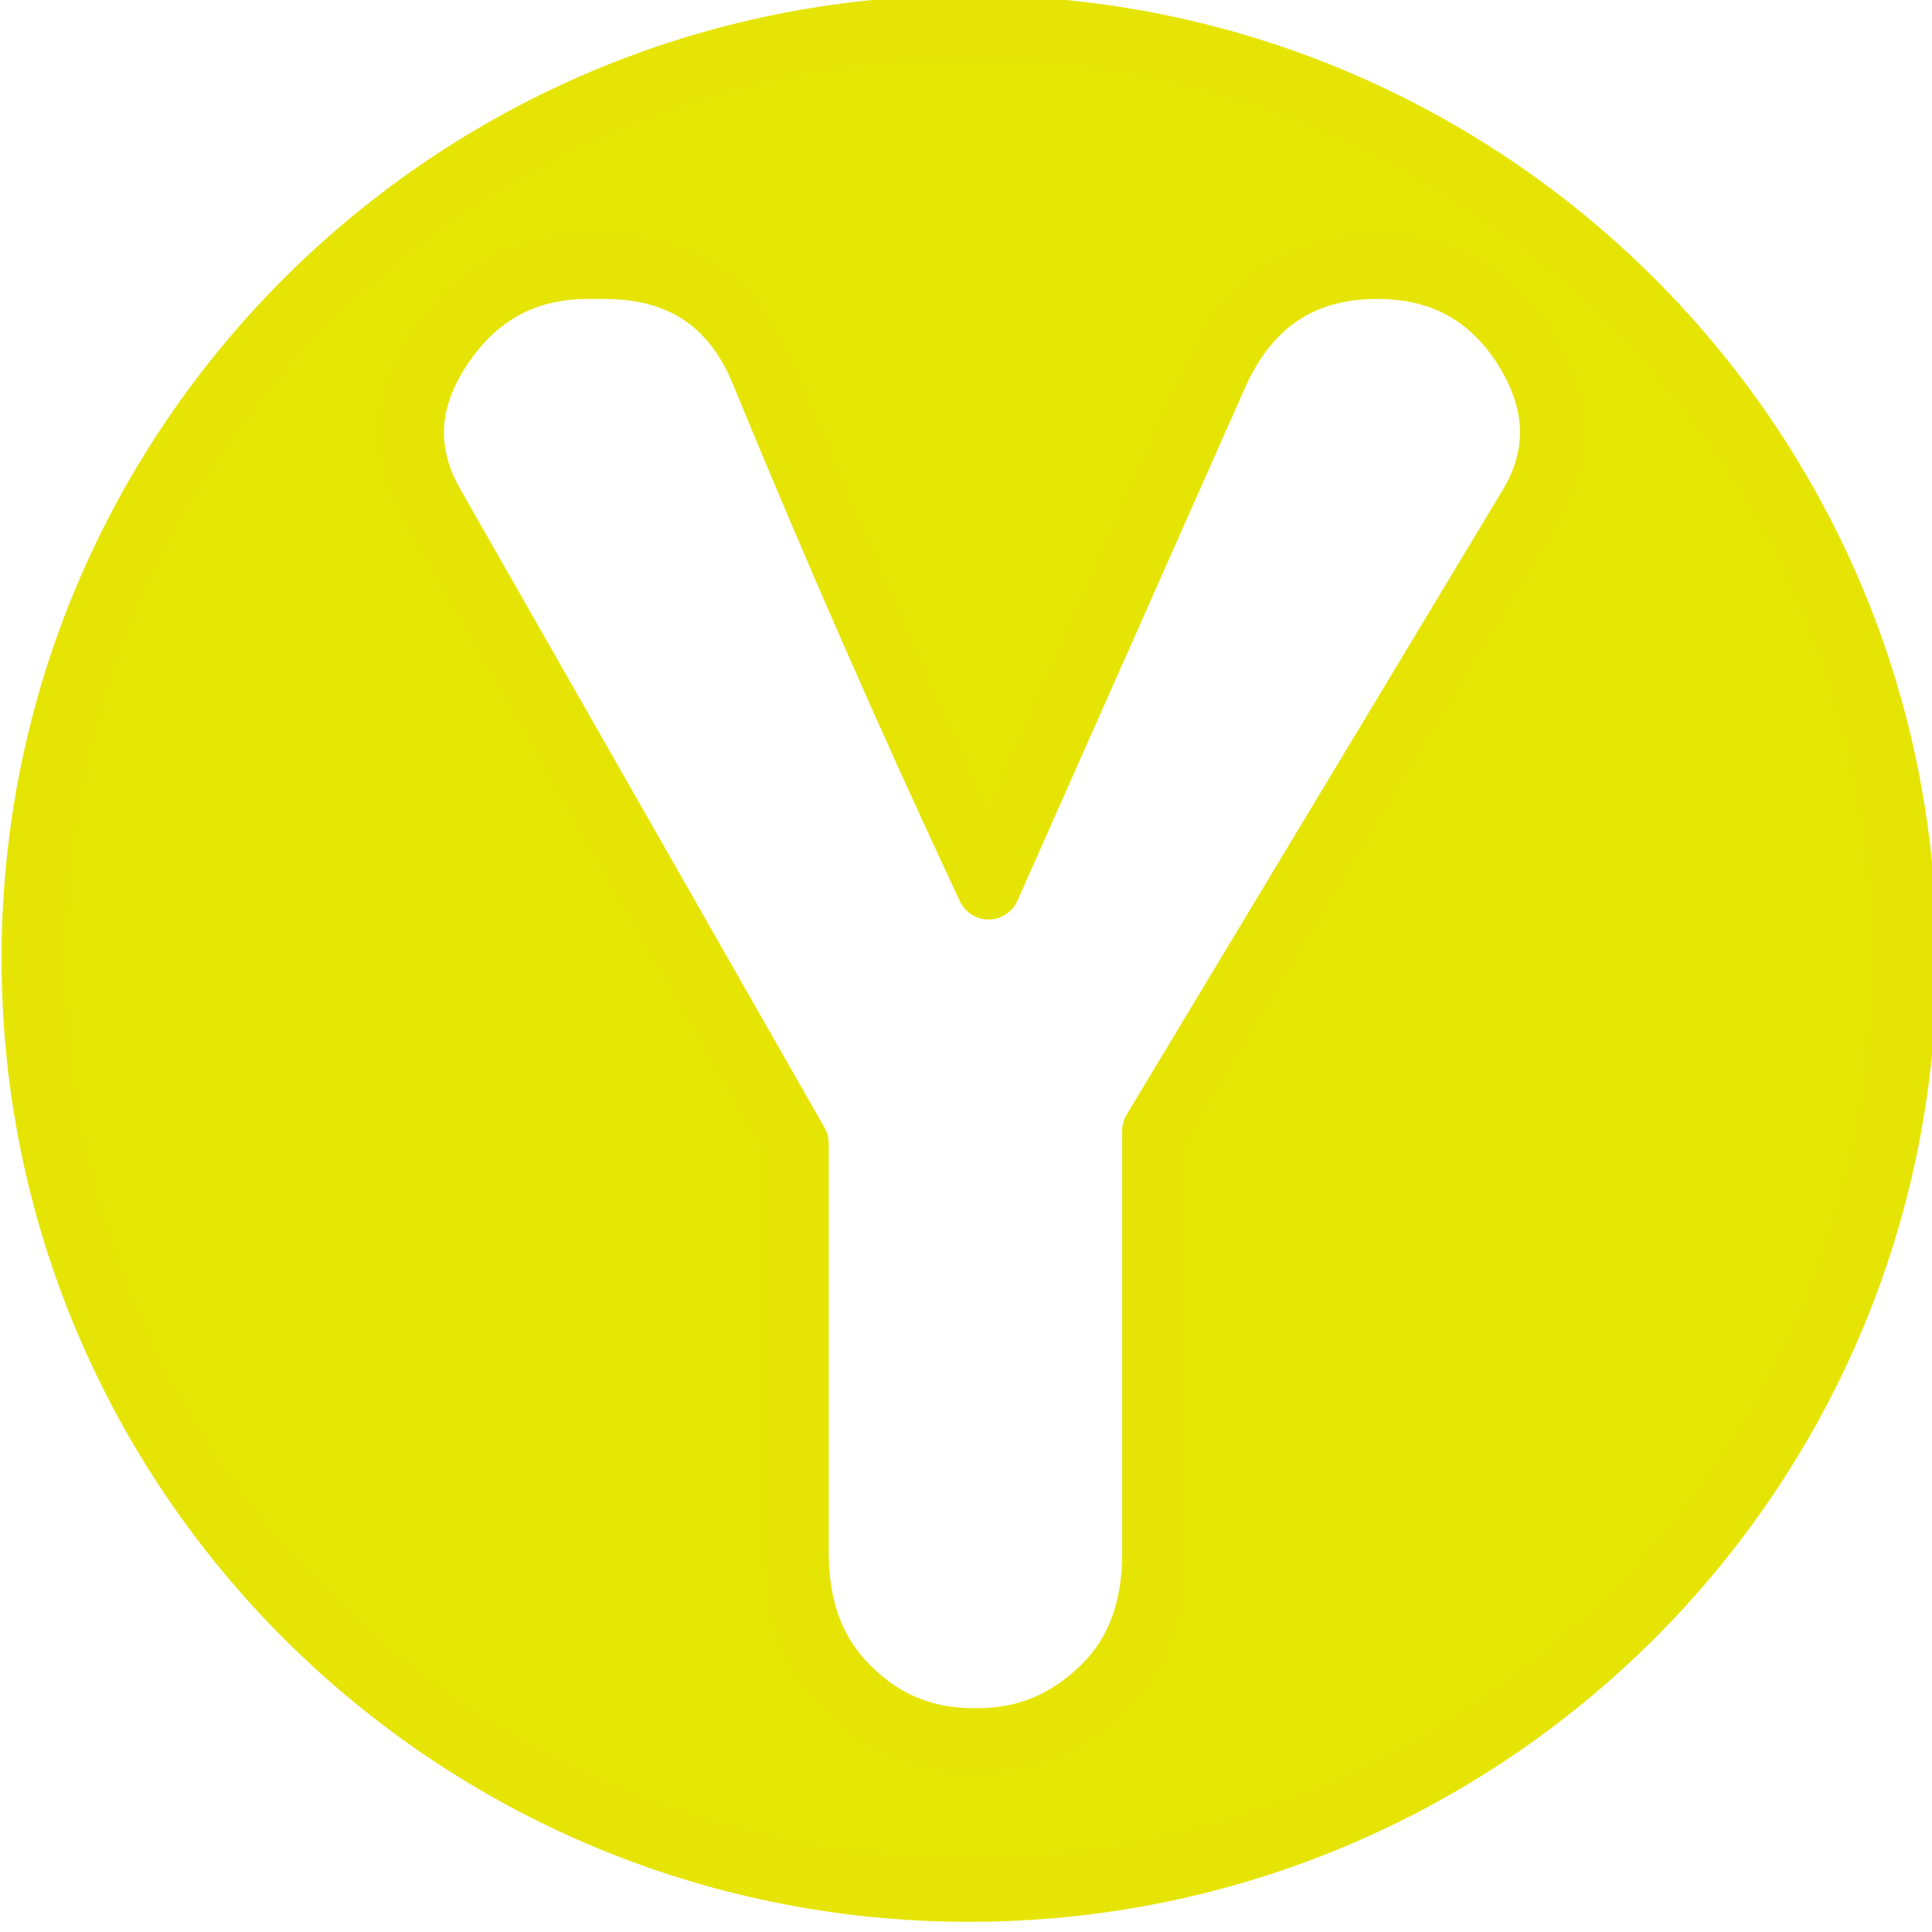
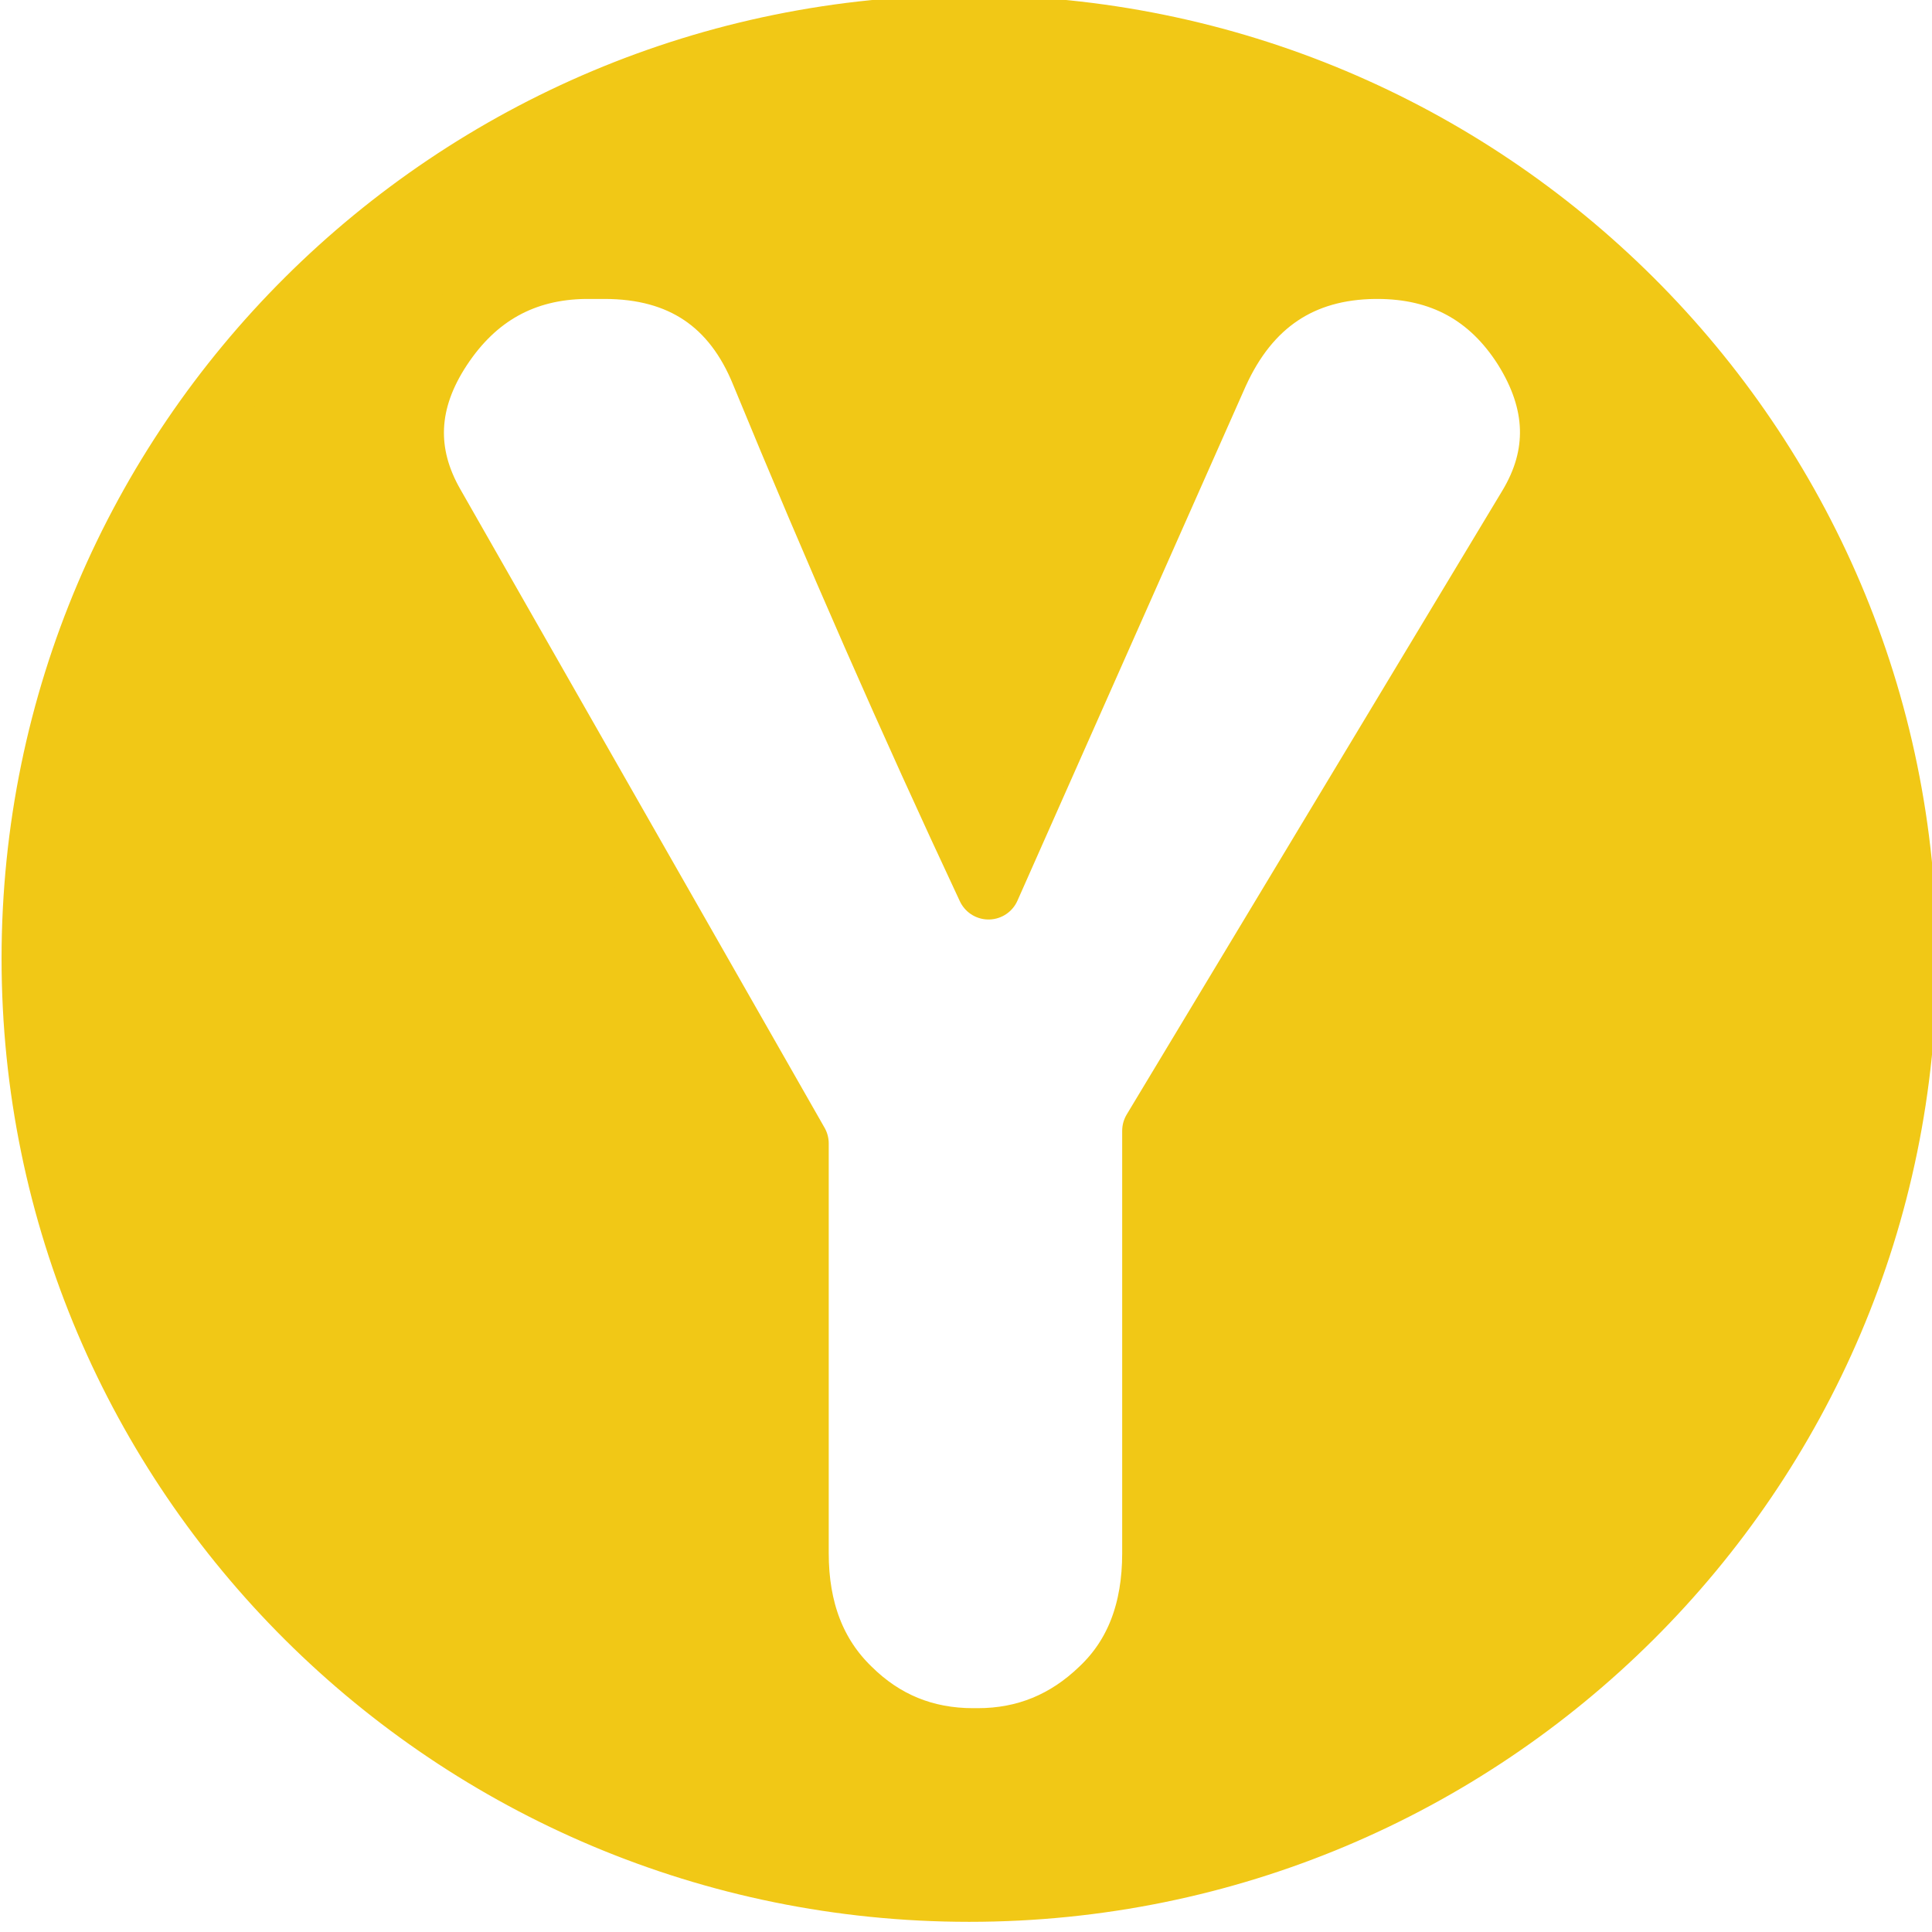
<svg xmlns="http://www.w3.org/2000/svg" width="150" height="150" viewBox="0 0 39.687 39.688" version="1.1" id="svg8">
  <defs id="defs2" />
  <g id="layer1" transform="translate(0,-257.3125)">
-     <path style="opacity:0.98;fill:#e6e600;fill-opacity:1;stroke:#e6e300;stroke-width:4.913;stroke-linecap:round;stroke-linejoin:round;stroke-miterlimit:4;stroke-dasharray:none;stroke-opacity:1" d="M 75.244 2.086 A 72.669 72.335 0 0 0 2.576 74.422 A 72.669 72.335 0 0 0 75.244 146.756 A 72.669 72.335 0 0 0 147.914 74.422 A 72.669 72.335 0 0 0 75.244 2.086 z M 45.451 20.754 L 46.928 20.754 C 52.898 20.754 56.991 23.494 59.207 28.977 C 64.869 42.742 70.716 56.062 76.748 68.934 L 94.475 28.977 C 96.937 23.554 101.028 20.813 106.752 20.754 L 106.938 20.754 C 111.923 20.754 115.738 22.838 118.385 27.01 C 121.031 31.241 121.154 35.353 118.754 39.346 L 89.582 87.795 L 89.582 120.6 C 89.582 125.069 88.228 128.586 85.52 131.148 C 82.811 133.77 79.611 135.08 75.918 135.08 L 75.549 135.08 C 71.794 135.08 68.594 133.77 65.947 131.148 C 63.239 128.526 61.885 125.009 61.885 120.6 L 61.885 88.777 L 33.635 39.256 C 31.296 35.204 31.479 31.122 34.188 27.01 C 36.896 22.898 40.65 20.813 45.451 20.754 z " transform="matrix(0.2645833,0,0,0.2645833,0,257.3125)" id="path10" />
+     <path style="opacity:0.98;fill:#f1c711;fill-opacity:1;stroke:#f1c711;stroke-width:4.913;stroke-linecap:round;stroke-linejoin:round;stroke-miterlimit:4;stroke-dasharray:none;stroke-opacity:1" d="M 75.244 2.086 A 72.669 72.335 0 0 0 2.576 74.422 A 72.669 72.335 0 0 0 75.244 146.756 A 72.669 72.335 0 0 0 147.914 74.422 A 72.669 72.335 0 0 0 75.244 2.086 z M 45.451 20.754 L 46.928 20.754 C 52.898 20.754 56.991 23.494 59.207 28.977 C 64.869 42.742 70.716 56.062 76.748 68.934 L 94.475 28.977 C 96.937 23.554 101.028 20.813 106.752 20.754 L 106.938 20.754 C 111.923 20.754 115.738 22.838 118.385 27.01 C 121.031 31.241 121.154 35.353 118.754 39.346 L 89.582 87.795 L 89.582 120.6 C 89.582 125.069 88.228 128.586 85.52 131.148 C 82.811 133.77 79.611 135.08 75.918 135.08 L 75.549 135.08 C 71.794 135.08 68.594 133.77 65.947 131.148 C 63.239 128.526 61.885 125.009 61.885 120.6 L 61.885 88.777 L 33.635 39.256 C 31.296 35.204 31.479 31.122 34.188 27.01 C 36.896 22.898 40.65 20.813 45.451 20.754 z " transform="matrix(0.2645833,0,0,0.2645833,0,257.3125)" id="path10" />
  </g>
</svg>
